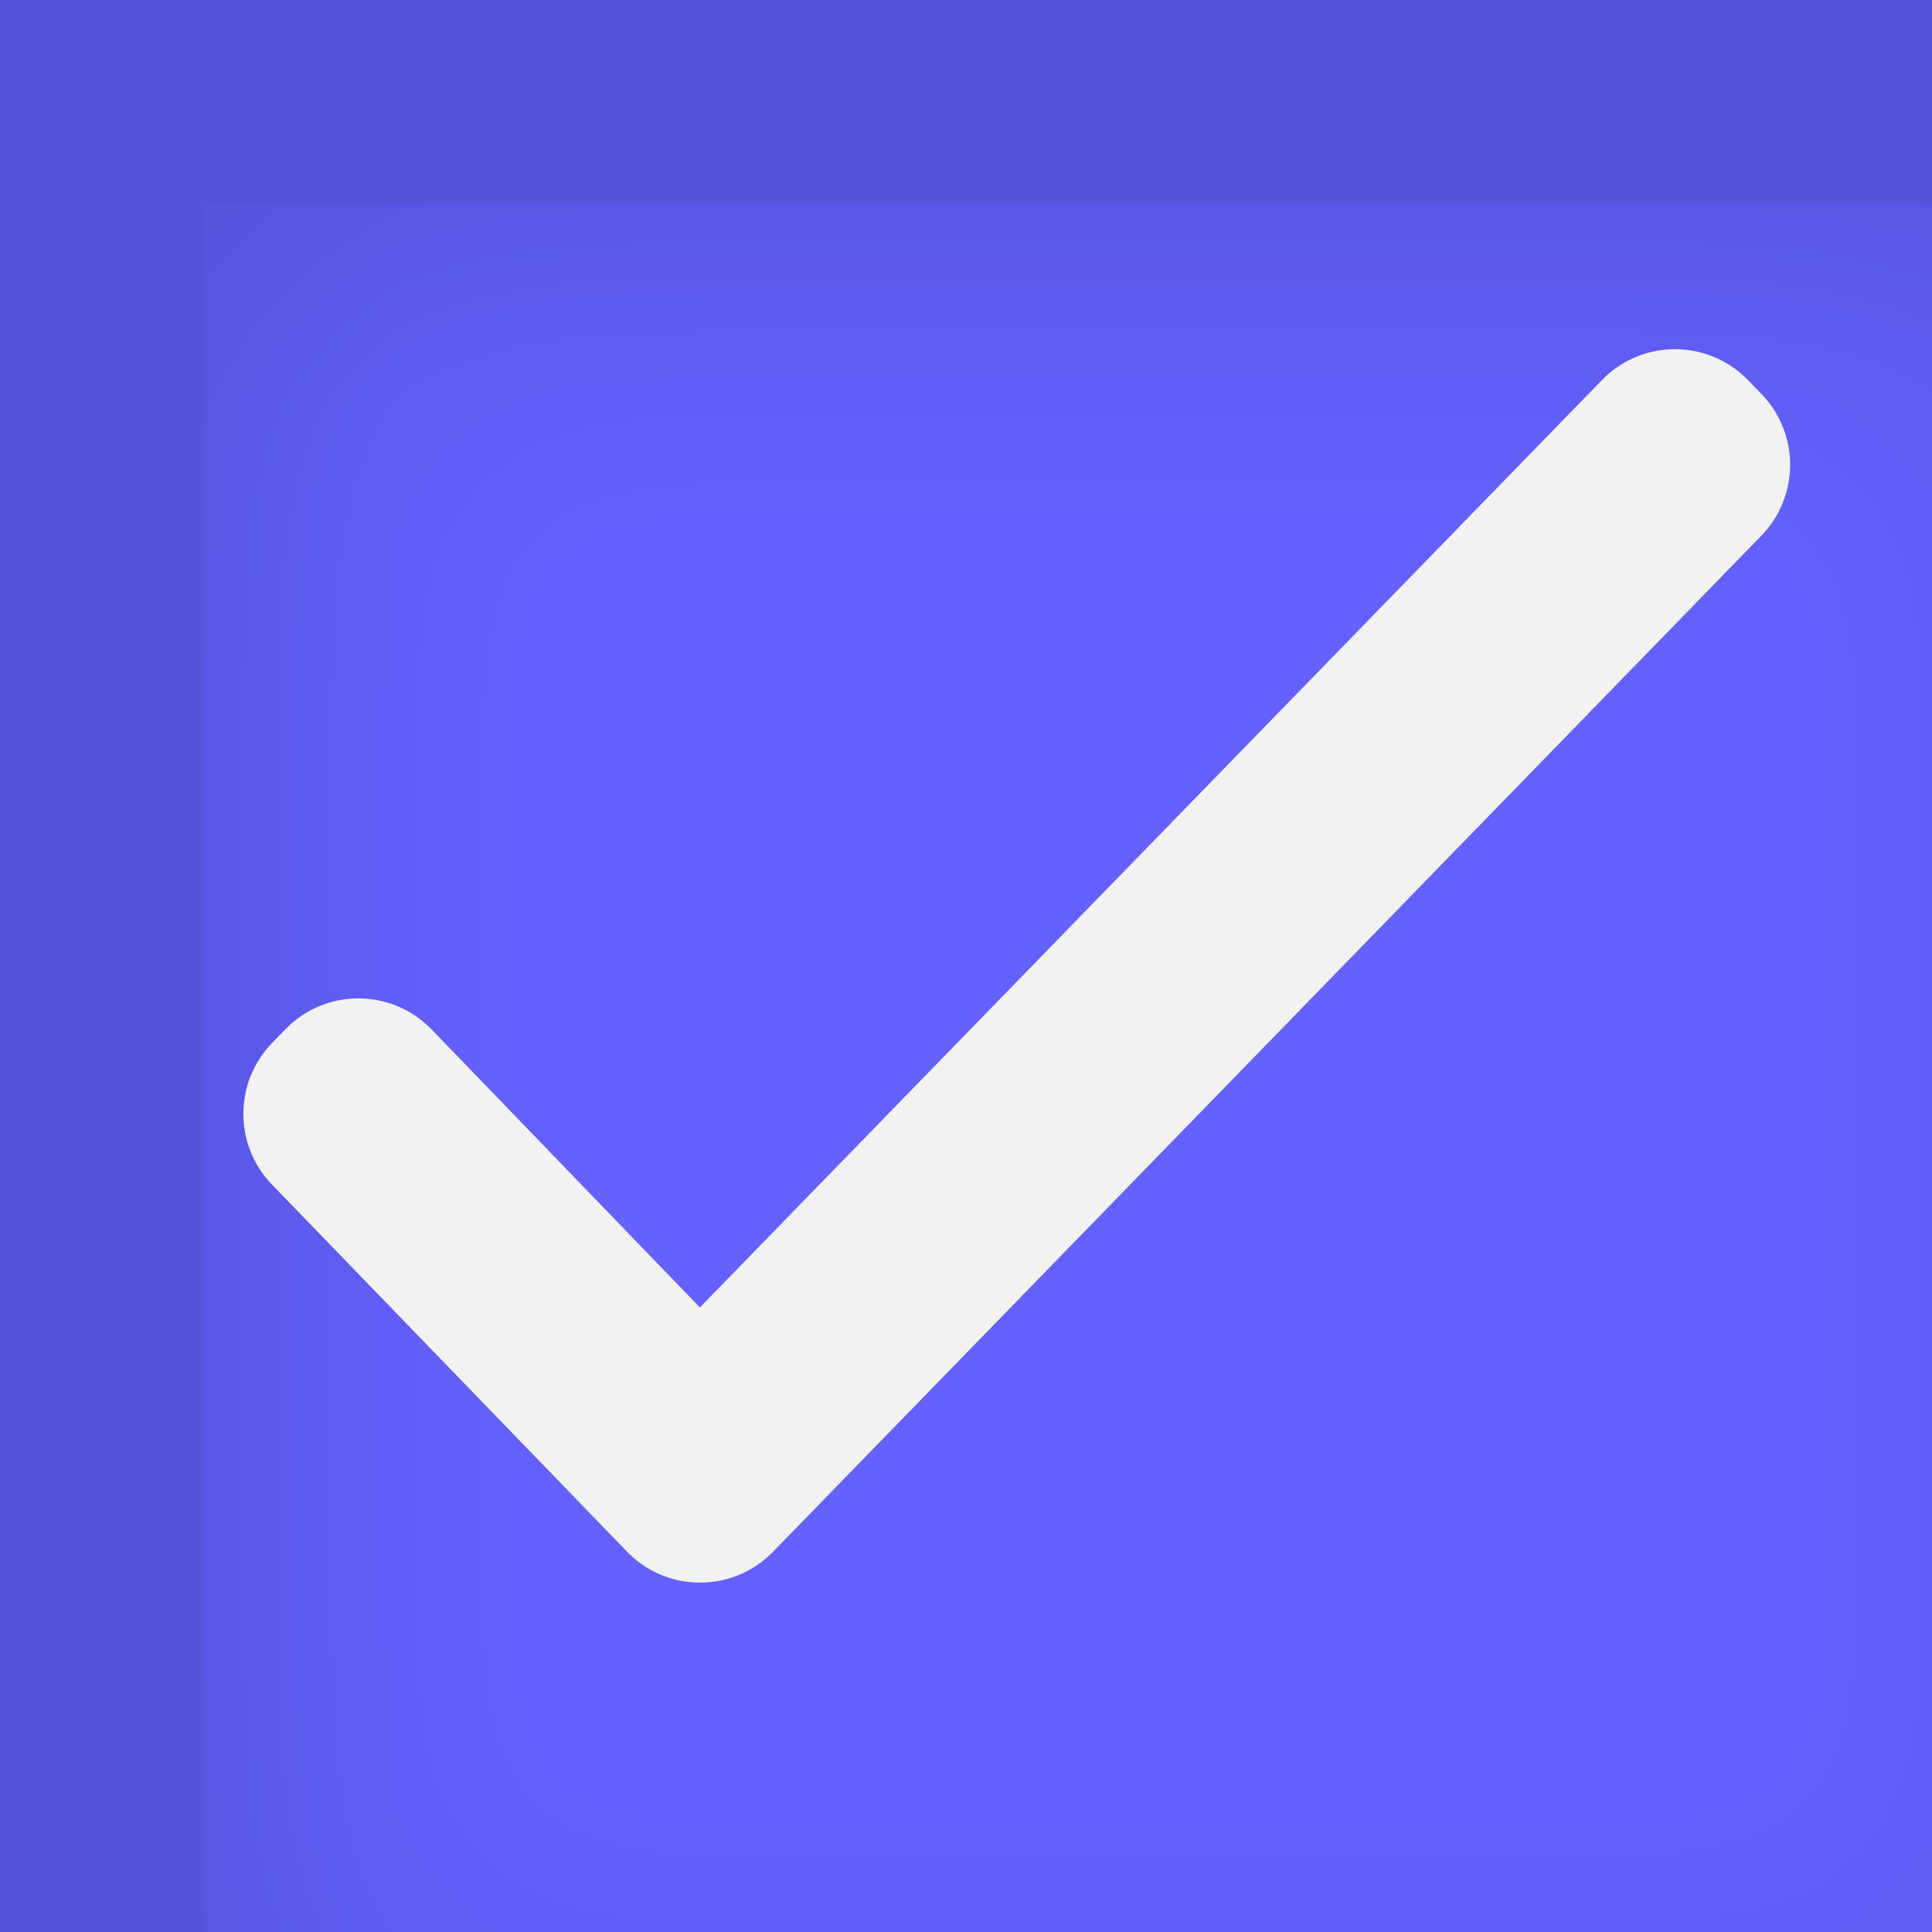
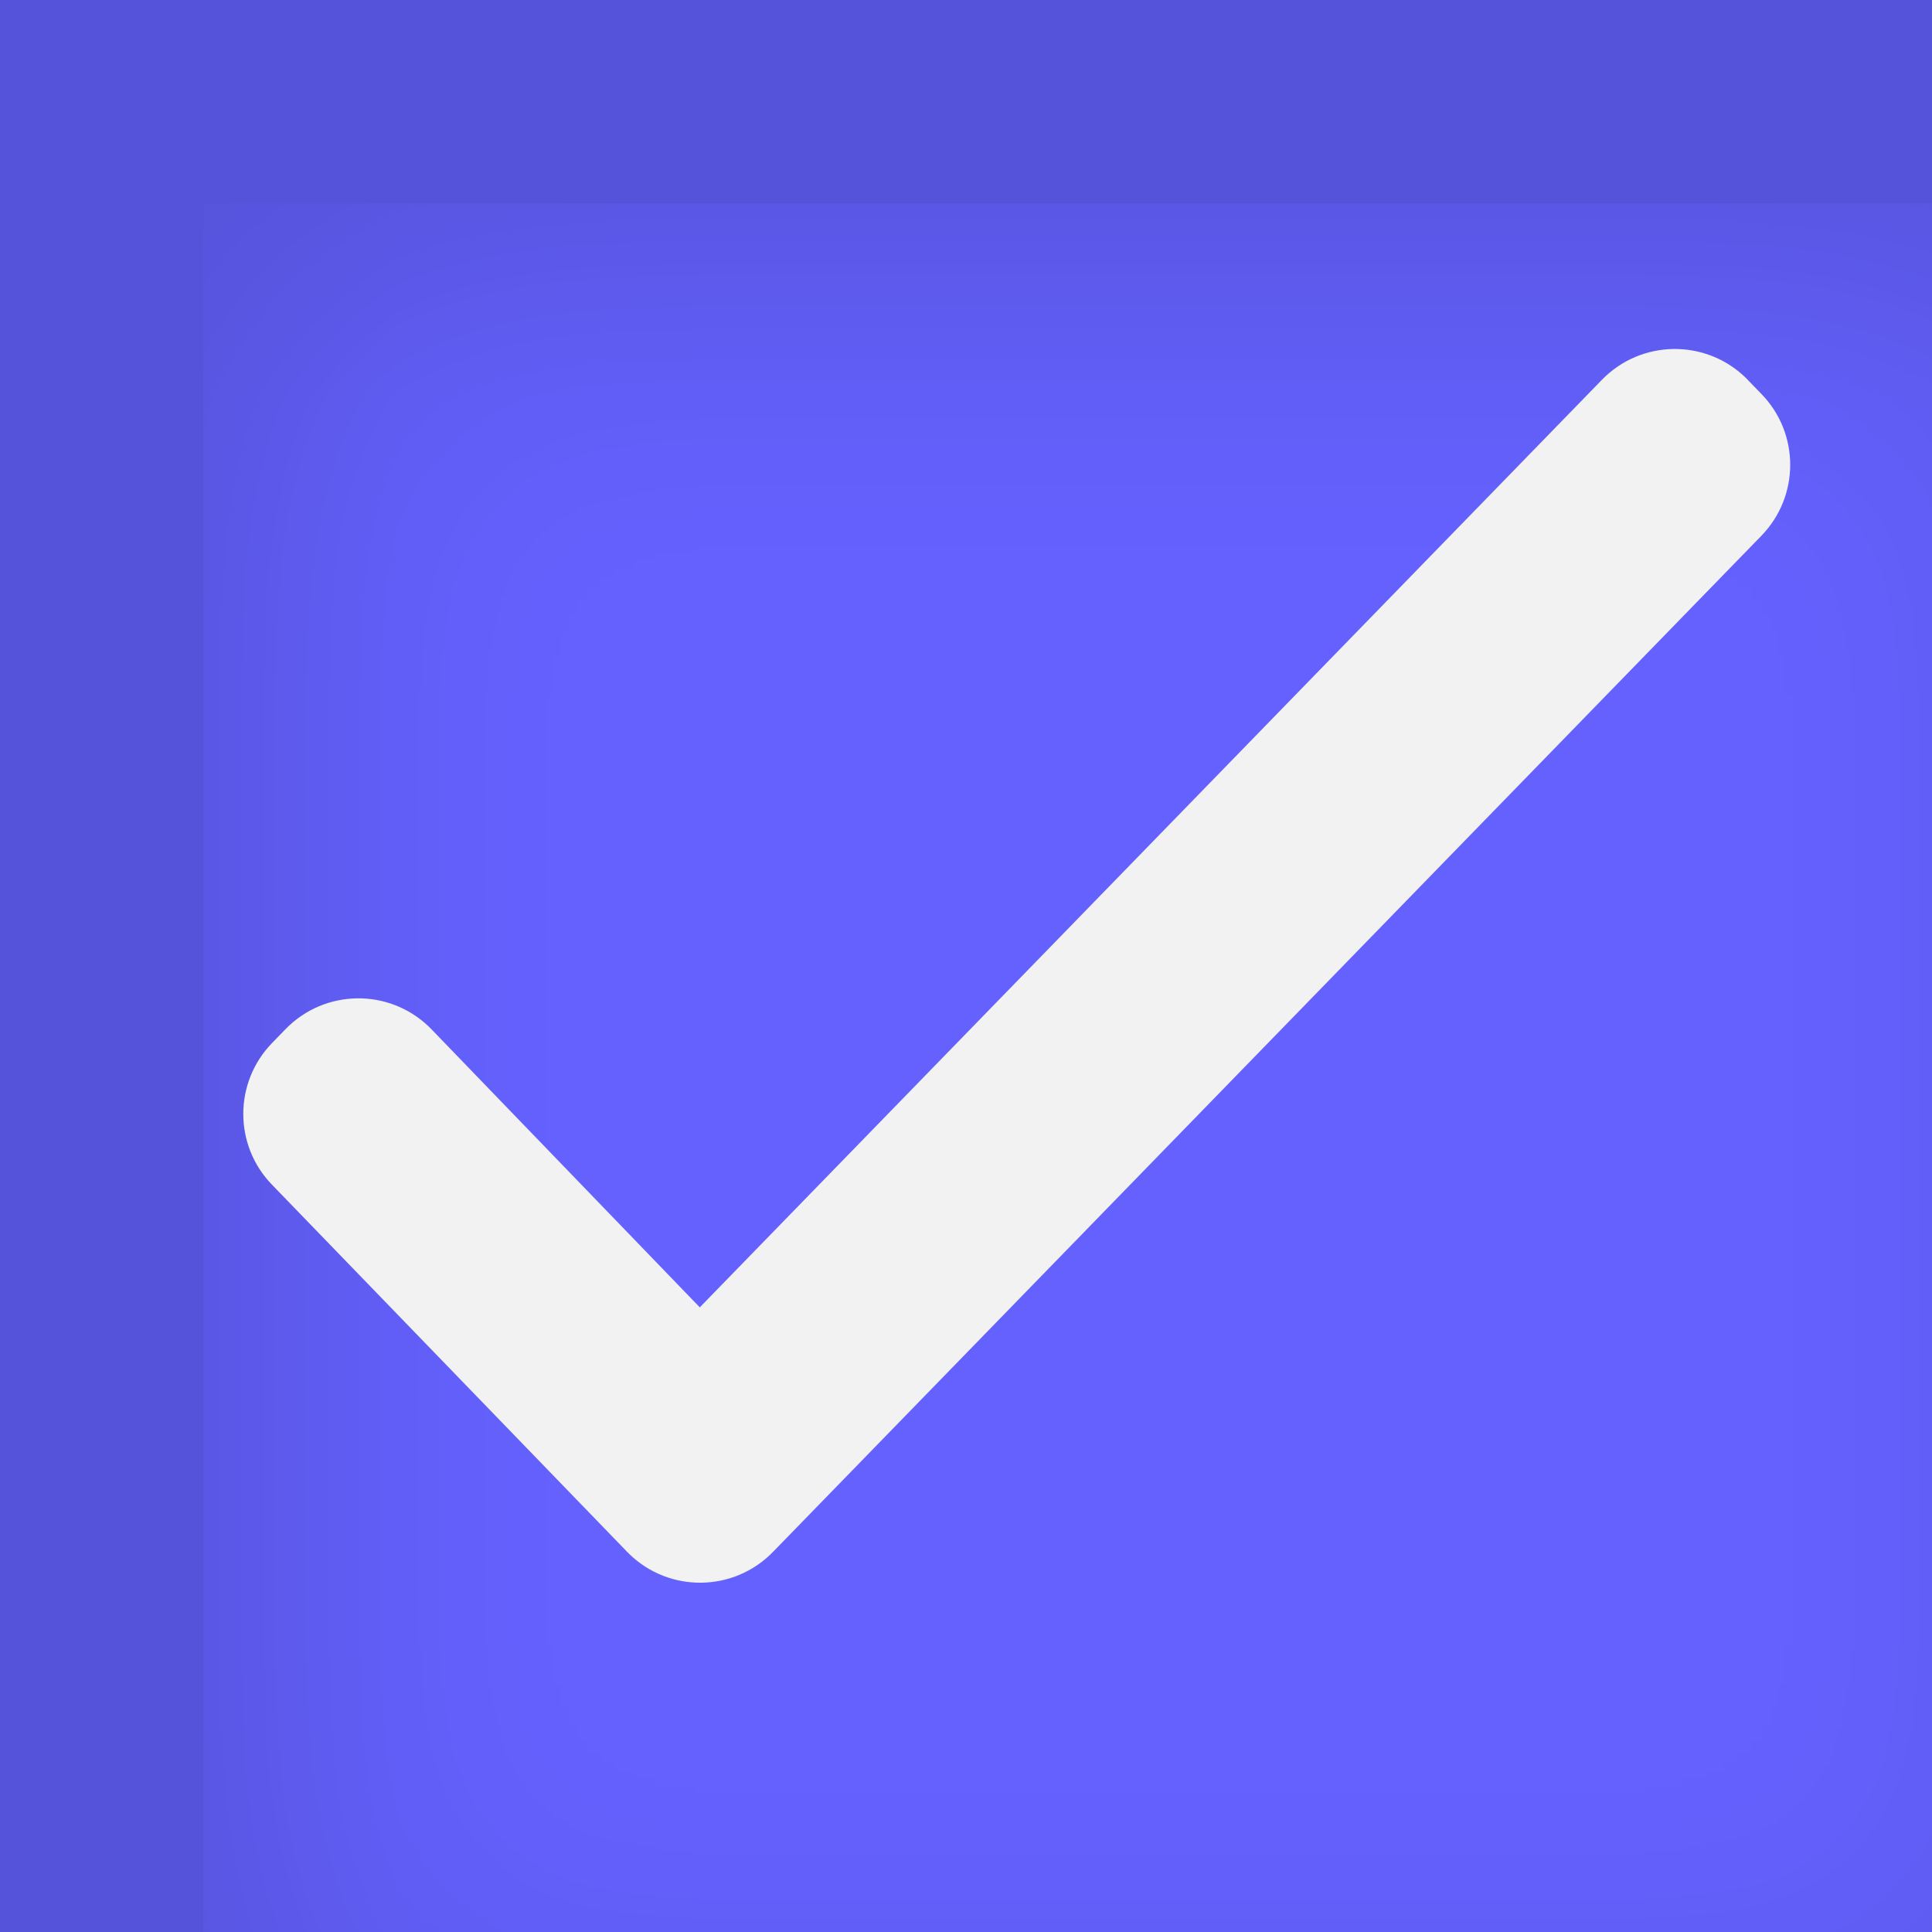
- <svg xmlns="http://www.w3.org/2000/svg" xmlns:xlink="http://www.w3.org/1999/xlink" width="19px" height="19px" viewBox="0 0 19 19" version="1.1">
+ <svg xmlns="http://www.w3.org/2000/svg" xmlns:xlink="http://www.w3.org/1999/xlink" height="19" viewBox="0 0 19 19" width="19">
  <defs>
-     <rect id="path-1" x="0" y="0" width="19" height="19" />
-     <filter x="-21.1%" y="-21.1%" width="142.1%" height="142.1%" filterUnits="objectBoundingBox" id="filter-2">
-       <feGaussianBlur stdDeviation="3" in="SourceAlpha" result="shadowBlurInner1" />
+     <path id="a" d="m0 0h19v19h-19z" />
+     <filter id="b" height="142.1%" width="142.1%" x="-21.1%" y="-21.1%">
+       <feGaussianBlur in="SourceAlpha" result="shadowBlurInner1" stdDeviation="3" />
      <feOffset dx="2" dy="2" in="shadowBlurInner1" result="shadowOffsetInner1" />
-       <feComposite in="shadowOffsetInner1" in2="SourceAlpha" operator="arithmetic" k2="-1" k3="1" result="shadowInnerInner1" />
-       <feColorMatrix values="0 0 0 0 0   0 0 0 0 0   0 0 0 0 0  0 0 0 0.147 0" type="matrix" in="shadowInnerInner1" />
+       <feComposite in="shadowOffsetInner1" in2="SourceAlpha" k2="-1" k3="1" operator="arithmetic" result="shadowInnerInner1" />
+       <feColorMatrix in="shadowInnerInner1" type="matrix" values="0 0 0 0 0   0 0 0 0 0   0 0 0 0 0  0 0 0 0.147 0" />
    </filter>
  </defs>
-   <g id="🧩-Symbols" stroke="none" stroke-width="1" fill="none" fill-rule="evenodd">
-     <g id="ui/inputs/checkbox--checked">
-       <g id="Group-2">
-         <g id="Rectangle-Copy-3">
-           <use fill="#6461FF" fill-rule="evenodd" xlink:href="#path-1" />
-           <use fill="black" fill-opacity="1" filter="url(#filter-2)" xlink:href="#path-1" />
-         </g>
-         <path d="M17.189,3.737 L17.322,3.874 C17.699,4.262 17.699,4.88 17.322,5.268 L7.602,15.261 C7.217,15.657 6.583,15.666 6.188,15.281 C6.18,15.273 6.173,15.266 6.166,15.259 L2.674,11.649 C2.299,11.261 2.3,10.644 2.676,10.257 L2.808,10.121 C3.193,9.725 3.826,9.717 4.222,10.102 C4.23,10.109 4.237,10.116 4.245,10.124 L6.883,12.858 L15.755,3.737 C16.14,3.341 16.773,3.332 17.169,3.717 C17.176,3.724 17.183,3.73 17.189,3.737 Z" id="Path-Copy-2" fill="#F2F2F2" fill-rule="nonzero" />
-       </g>
-     </g>
+   <g fill="none" fill-rule="evenodd">
+     <use fill="#6461ff" fill-rule="evenodd" xlink:href="#a" />
+     <use fill="#000" filter="url(#b)" xlink:href="#a" />
+     <path d="m17.189 3.737.133.137c.378.388.378 1.006 0 1.395l-9.72 9.993c-.385.396-1.018.405-1.414.02-.007-.007-.014-.014-.022-.022l-3.492-3.61c-.376-.388-.375-1.005.002-1.393l.132-.136c.385-.396 1.018-.405 1.414-.02.008.007.015.015.022.022l2.638 2.734 8.872-9.122c.385-.396 1.018-.405 1.414-.02.007.006.013.013.02.02z" fill="#f2f2f2" fill-rule="nonzero" />
  </g>
</svg>
